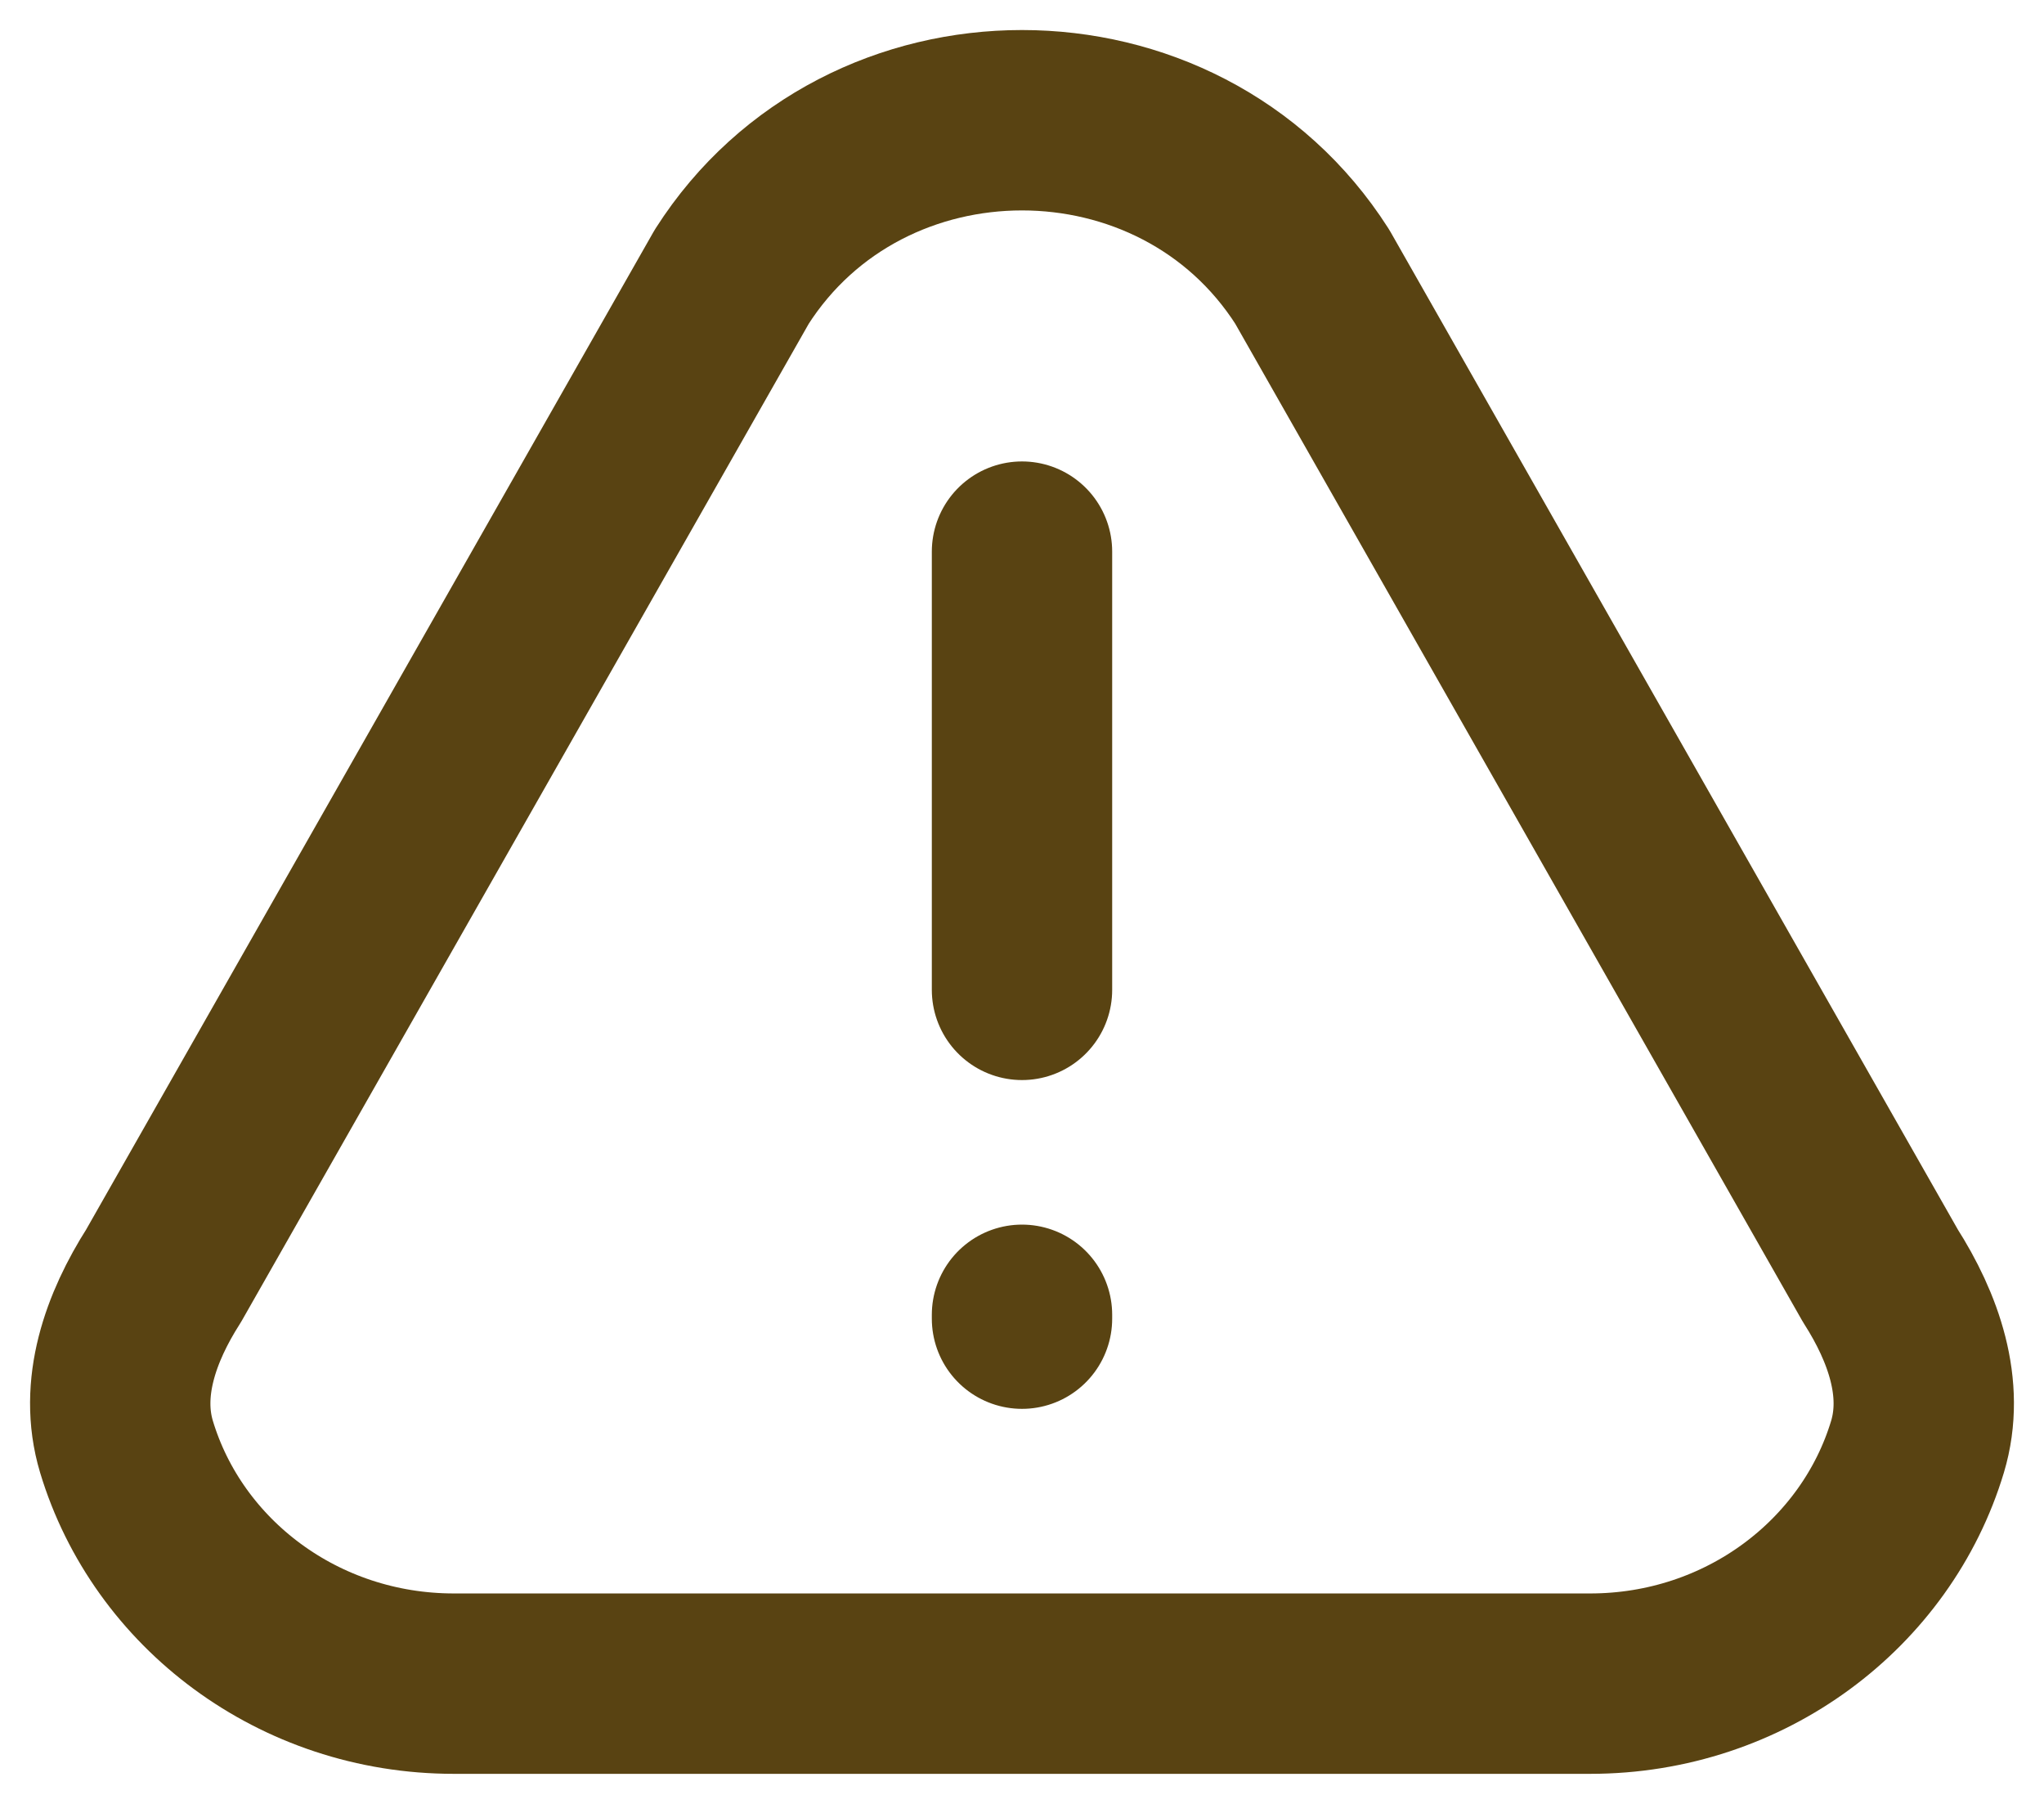
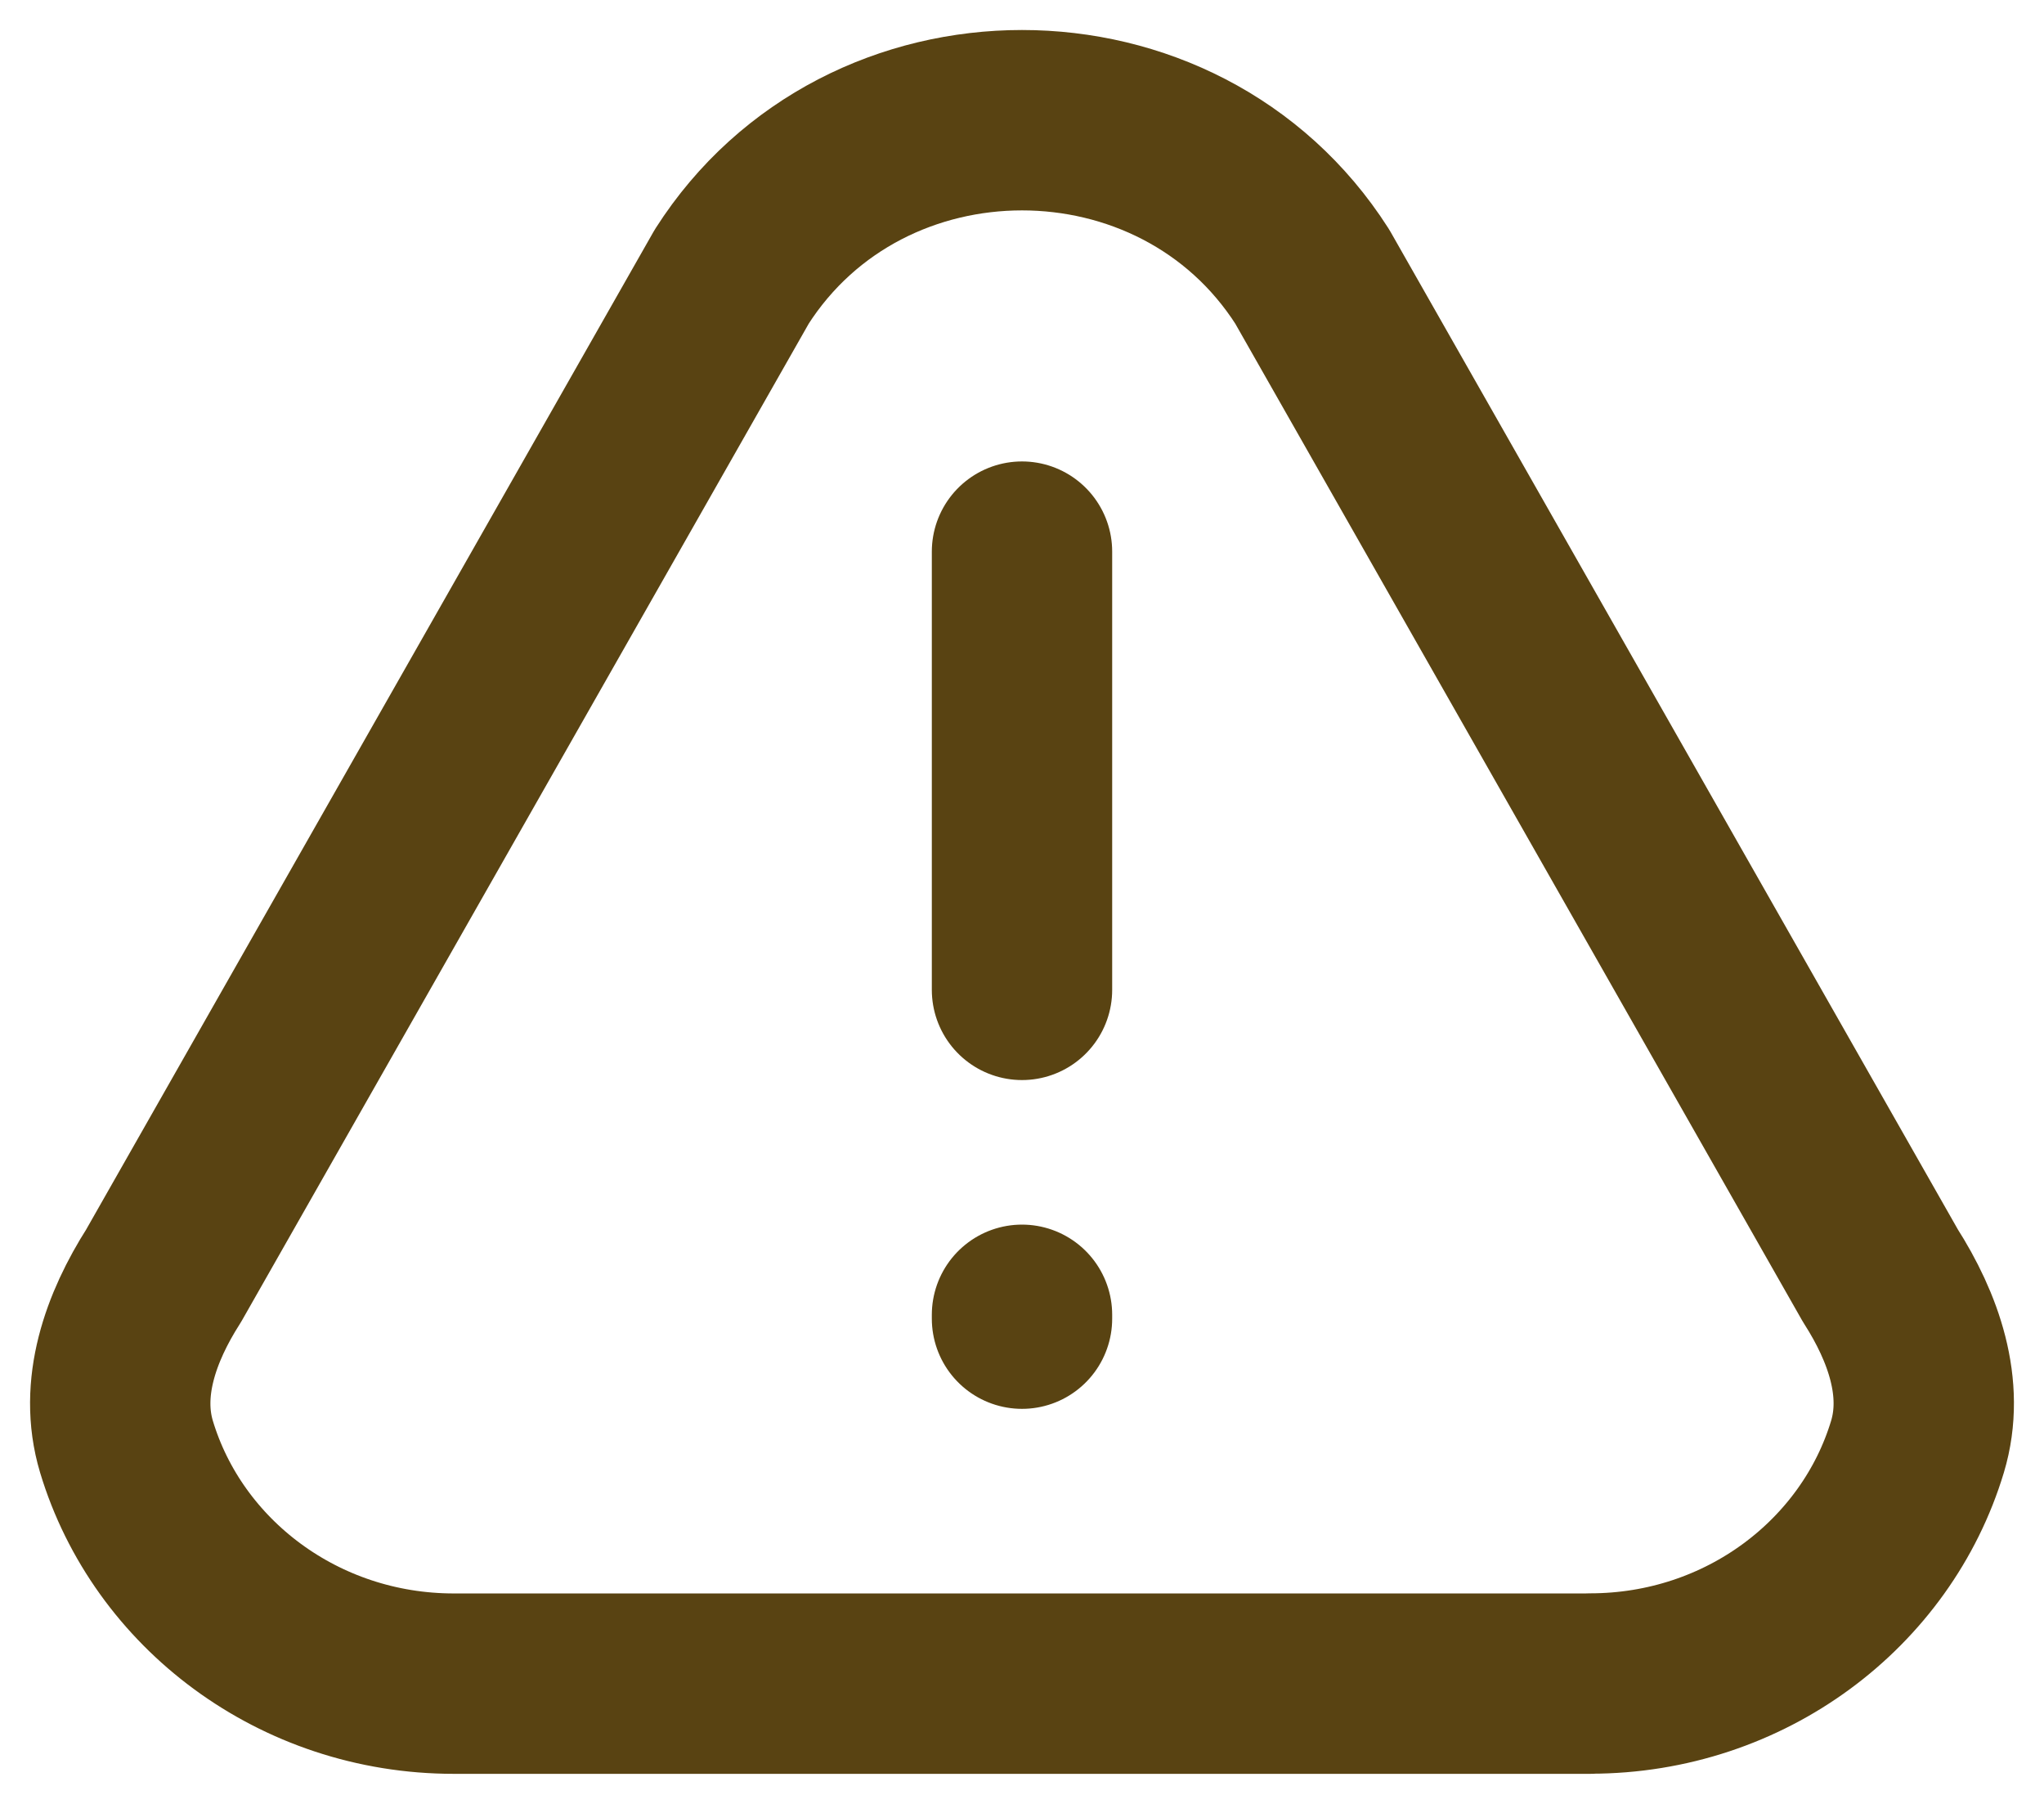
<svg xmlns="http://www.w3.org/2000/svg" width="17" height="15" viewBox="0 0 17 15" fill="none">
-   <path d="M8.5 8.231V4.587M8.5 10.933V10.965M13.225 14H3.775C2.484 14 1.395 13.168 1.052 12.03C0.906 11.544 1.086 11.039 1.361 10.608L6.086 2.301C7.193 0.566 9.807 0.566 10.914 2.301L15.639 10.608C15.914 11.039 16.094 11.544 15.948 12.03C15.605 13.168 14.516 14 13.225 14Z" stroke="#594312" stroke-width="1.5" stroke-linecap="round" stroke-linejoin="round" />
+   <path d="M8.5 8.231V4.587m0 6.346v.032M13.225 14h-9.45c-1.29 0-2.38-.832-2.723-1.97-.146-.486.034-.991.309-1.422L6.086 2.3C7.193.566 9.807.566 10.914 2.3l4.725 8.307c.275.43.455.936.309 1.422-.343 1.138-1.432 1.97-2.723 1.97z" stroke="#594312" stroke-width="1.5" stroke-linecap="round" stroke-linejoin="round" />
</svg>
